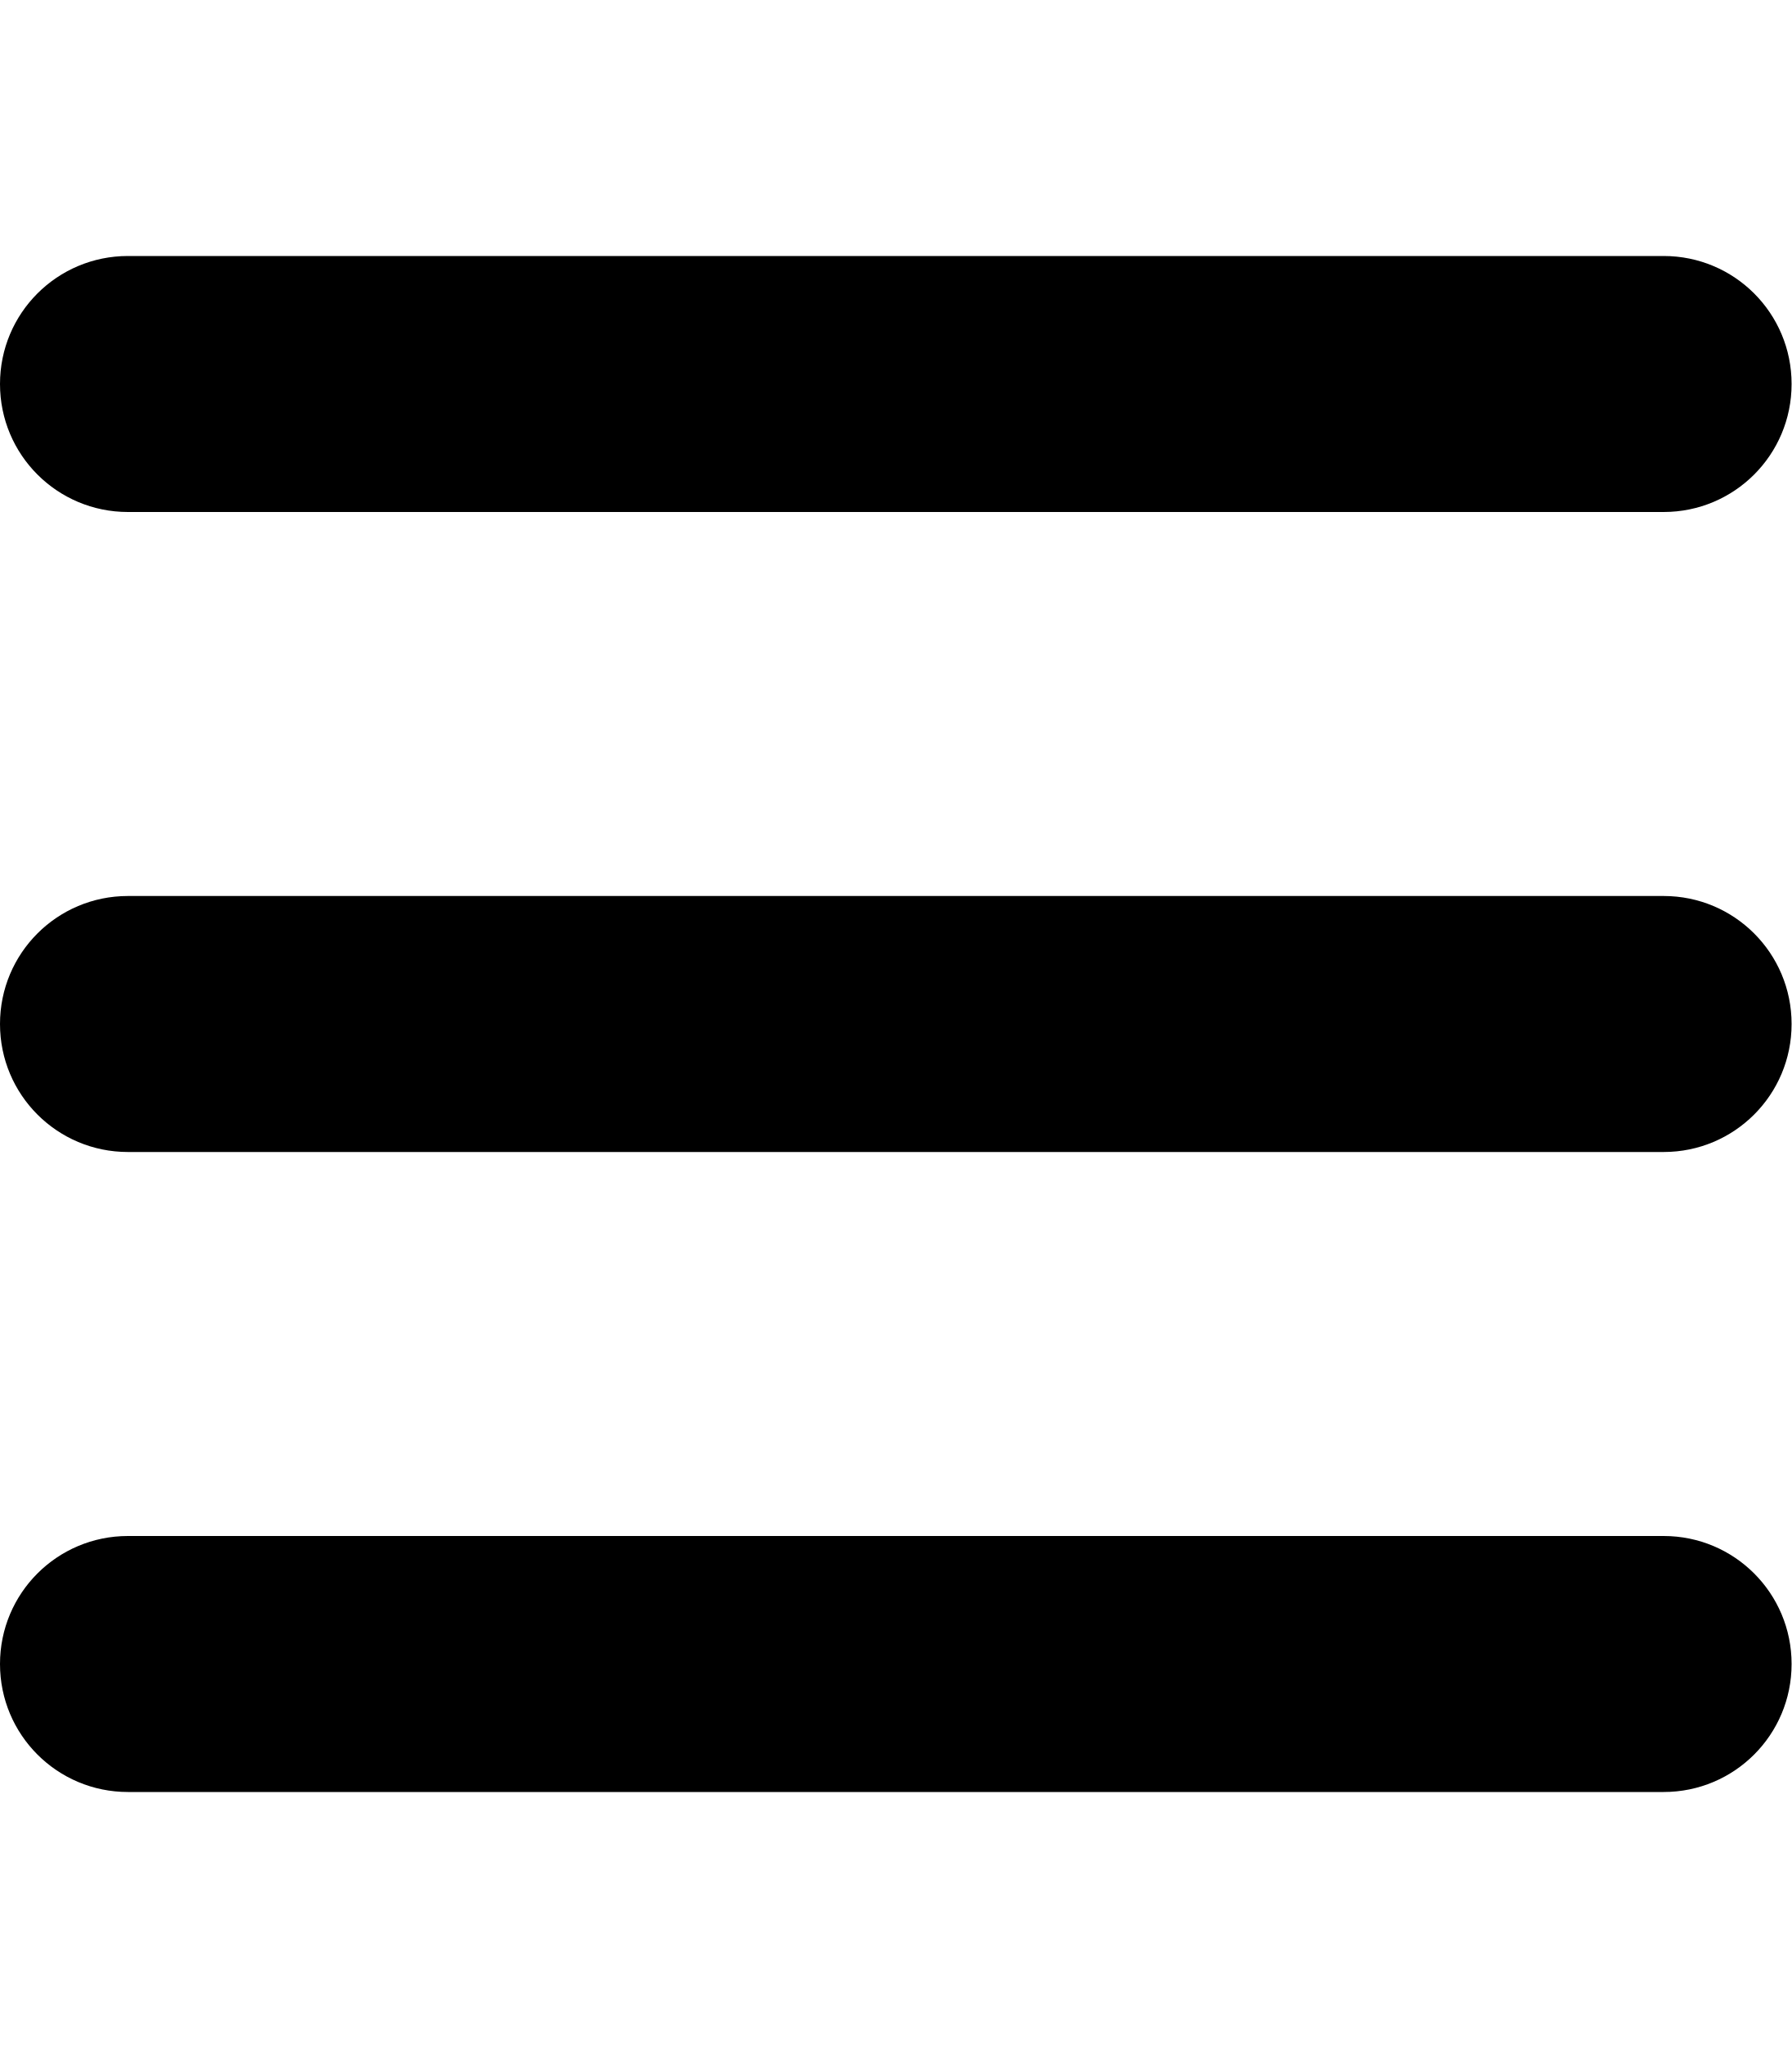
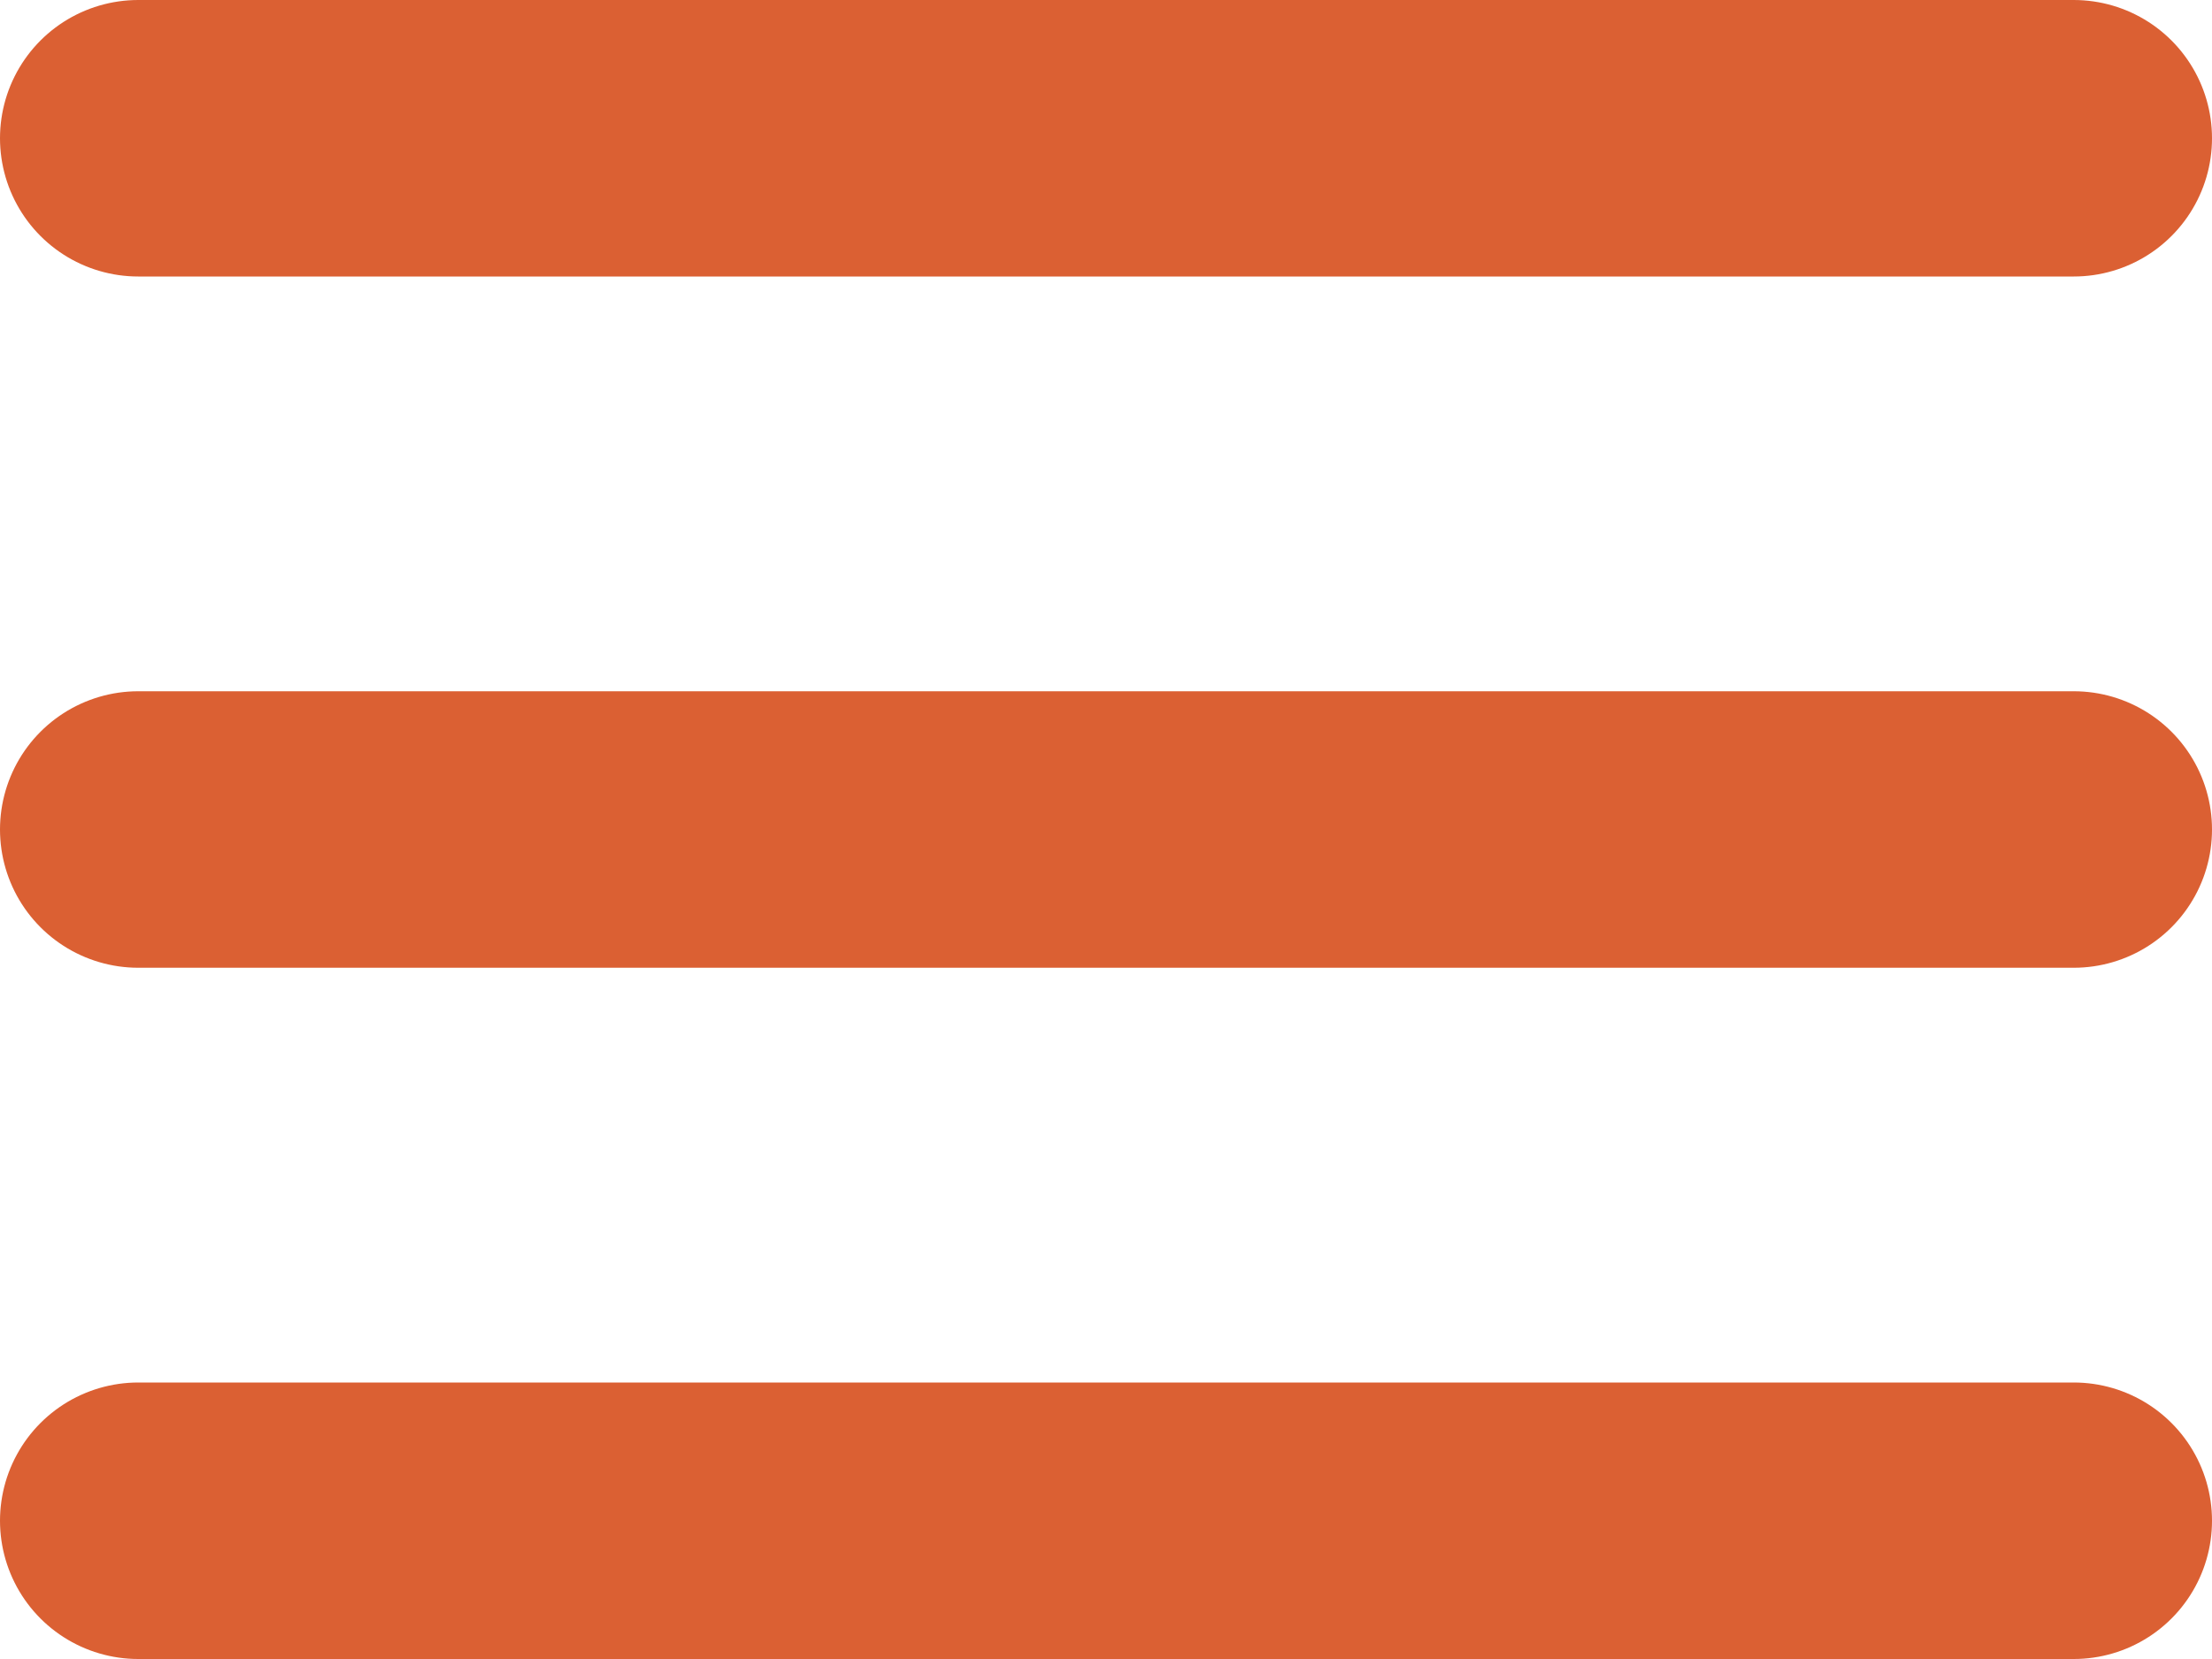
- <svg xmlns="http://www.w3.org/2000/svg" viewBox="0 0 448 512">
-   <path d="M0 96C0 78.3 14.3 64 32 64l384 0c17.7 0 32 14.3 32 32s-14.3 32-32 32L32 128C14.3 128 0 113.7 0 96zM0 256c0-17.7 14.3-32 32-32l384 0c17.7 0 32 14.3 32 32s-14.3 32-32 32L32 288c-17.7 0-32-14.3-32-32zM448 416c0 17.7-14.3 32-32 32L32 448c-17.7 0-32-14.3-32-32s14.3-32 32-32l384 0c17.7 0 32 14.3 32 32z" />
+ <svg xmlns="http://www.w3.org/2000/svg" width="16" height="12" viewBox="0 0 16 12" fill="none">
+   <path d="M1 11H15M1 6H15M1 1H15" stroke="#db6033" stroke-width="2" stroke-linecap="round" stroke-linejoin="round" />
</svg>
